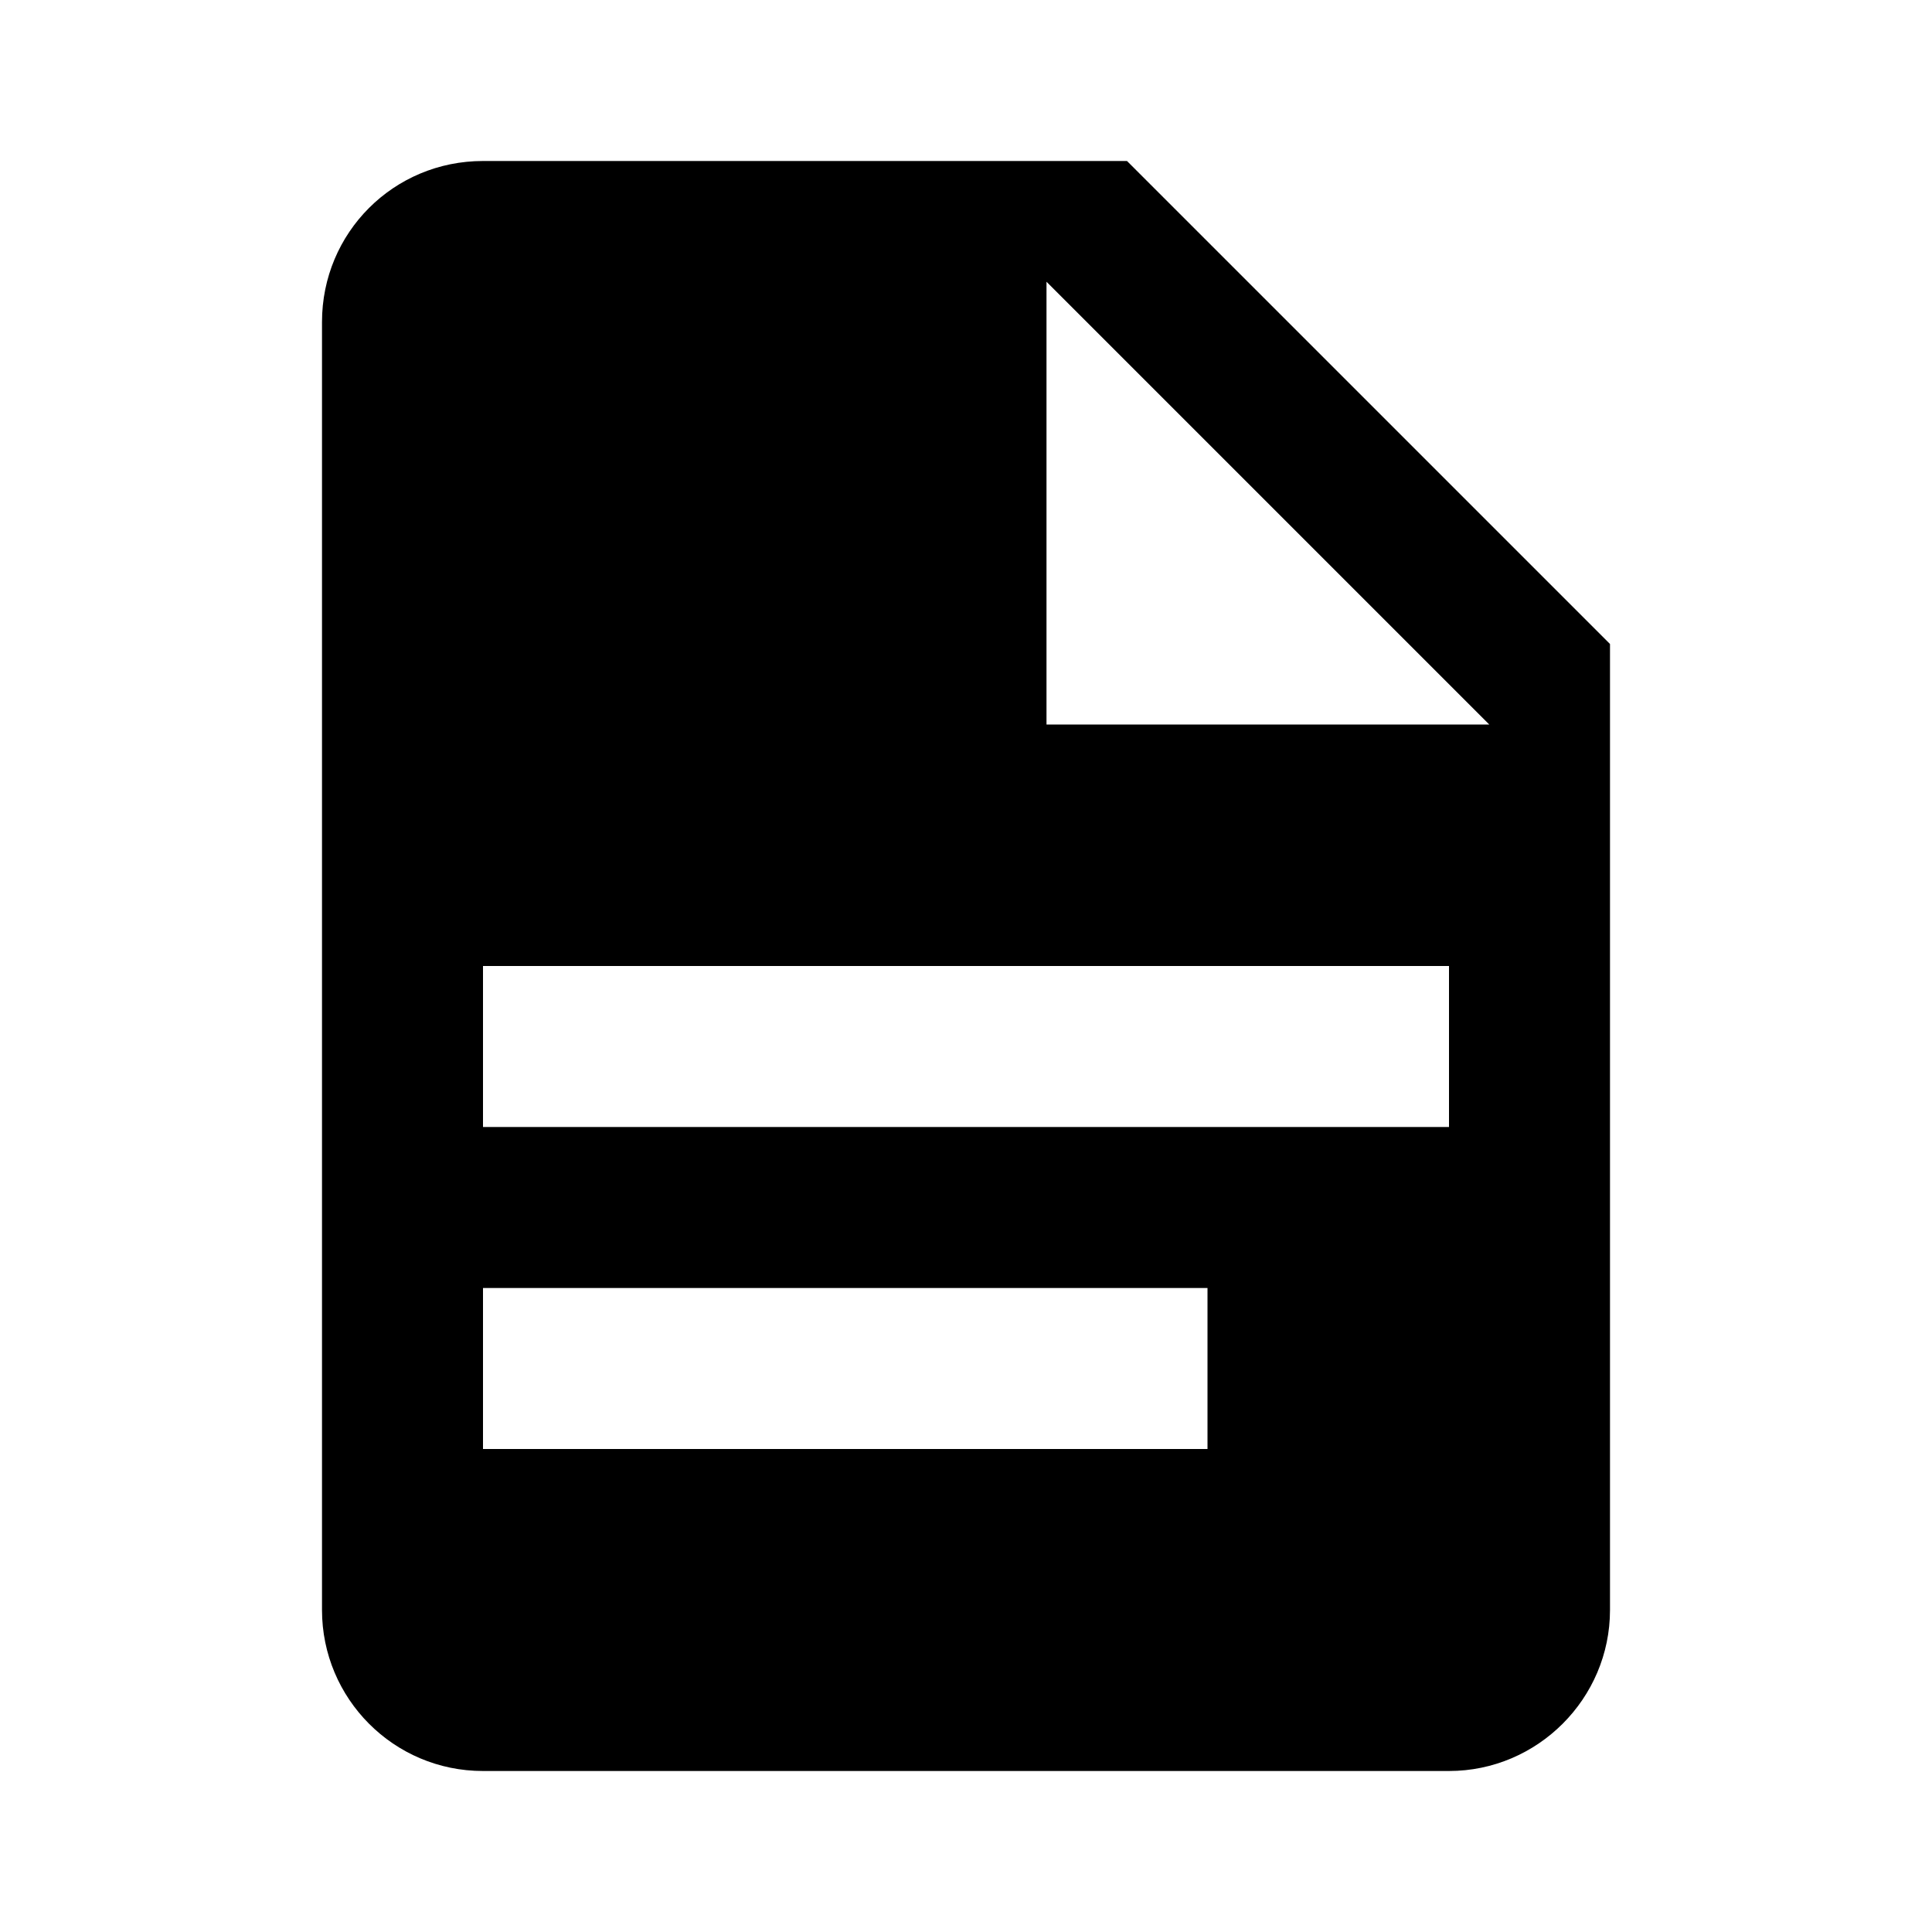
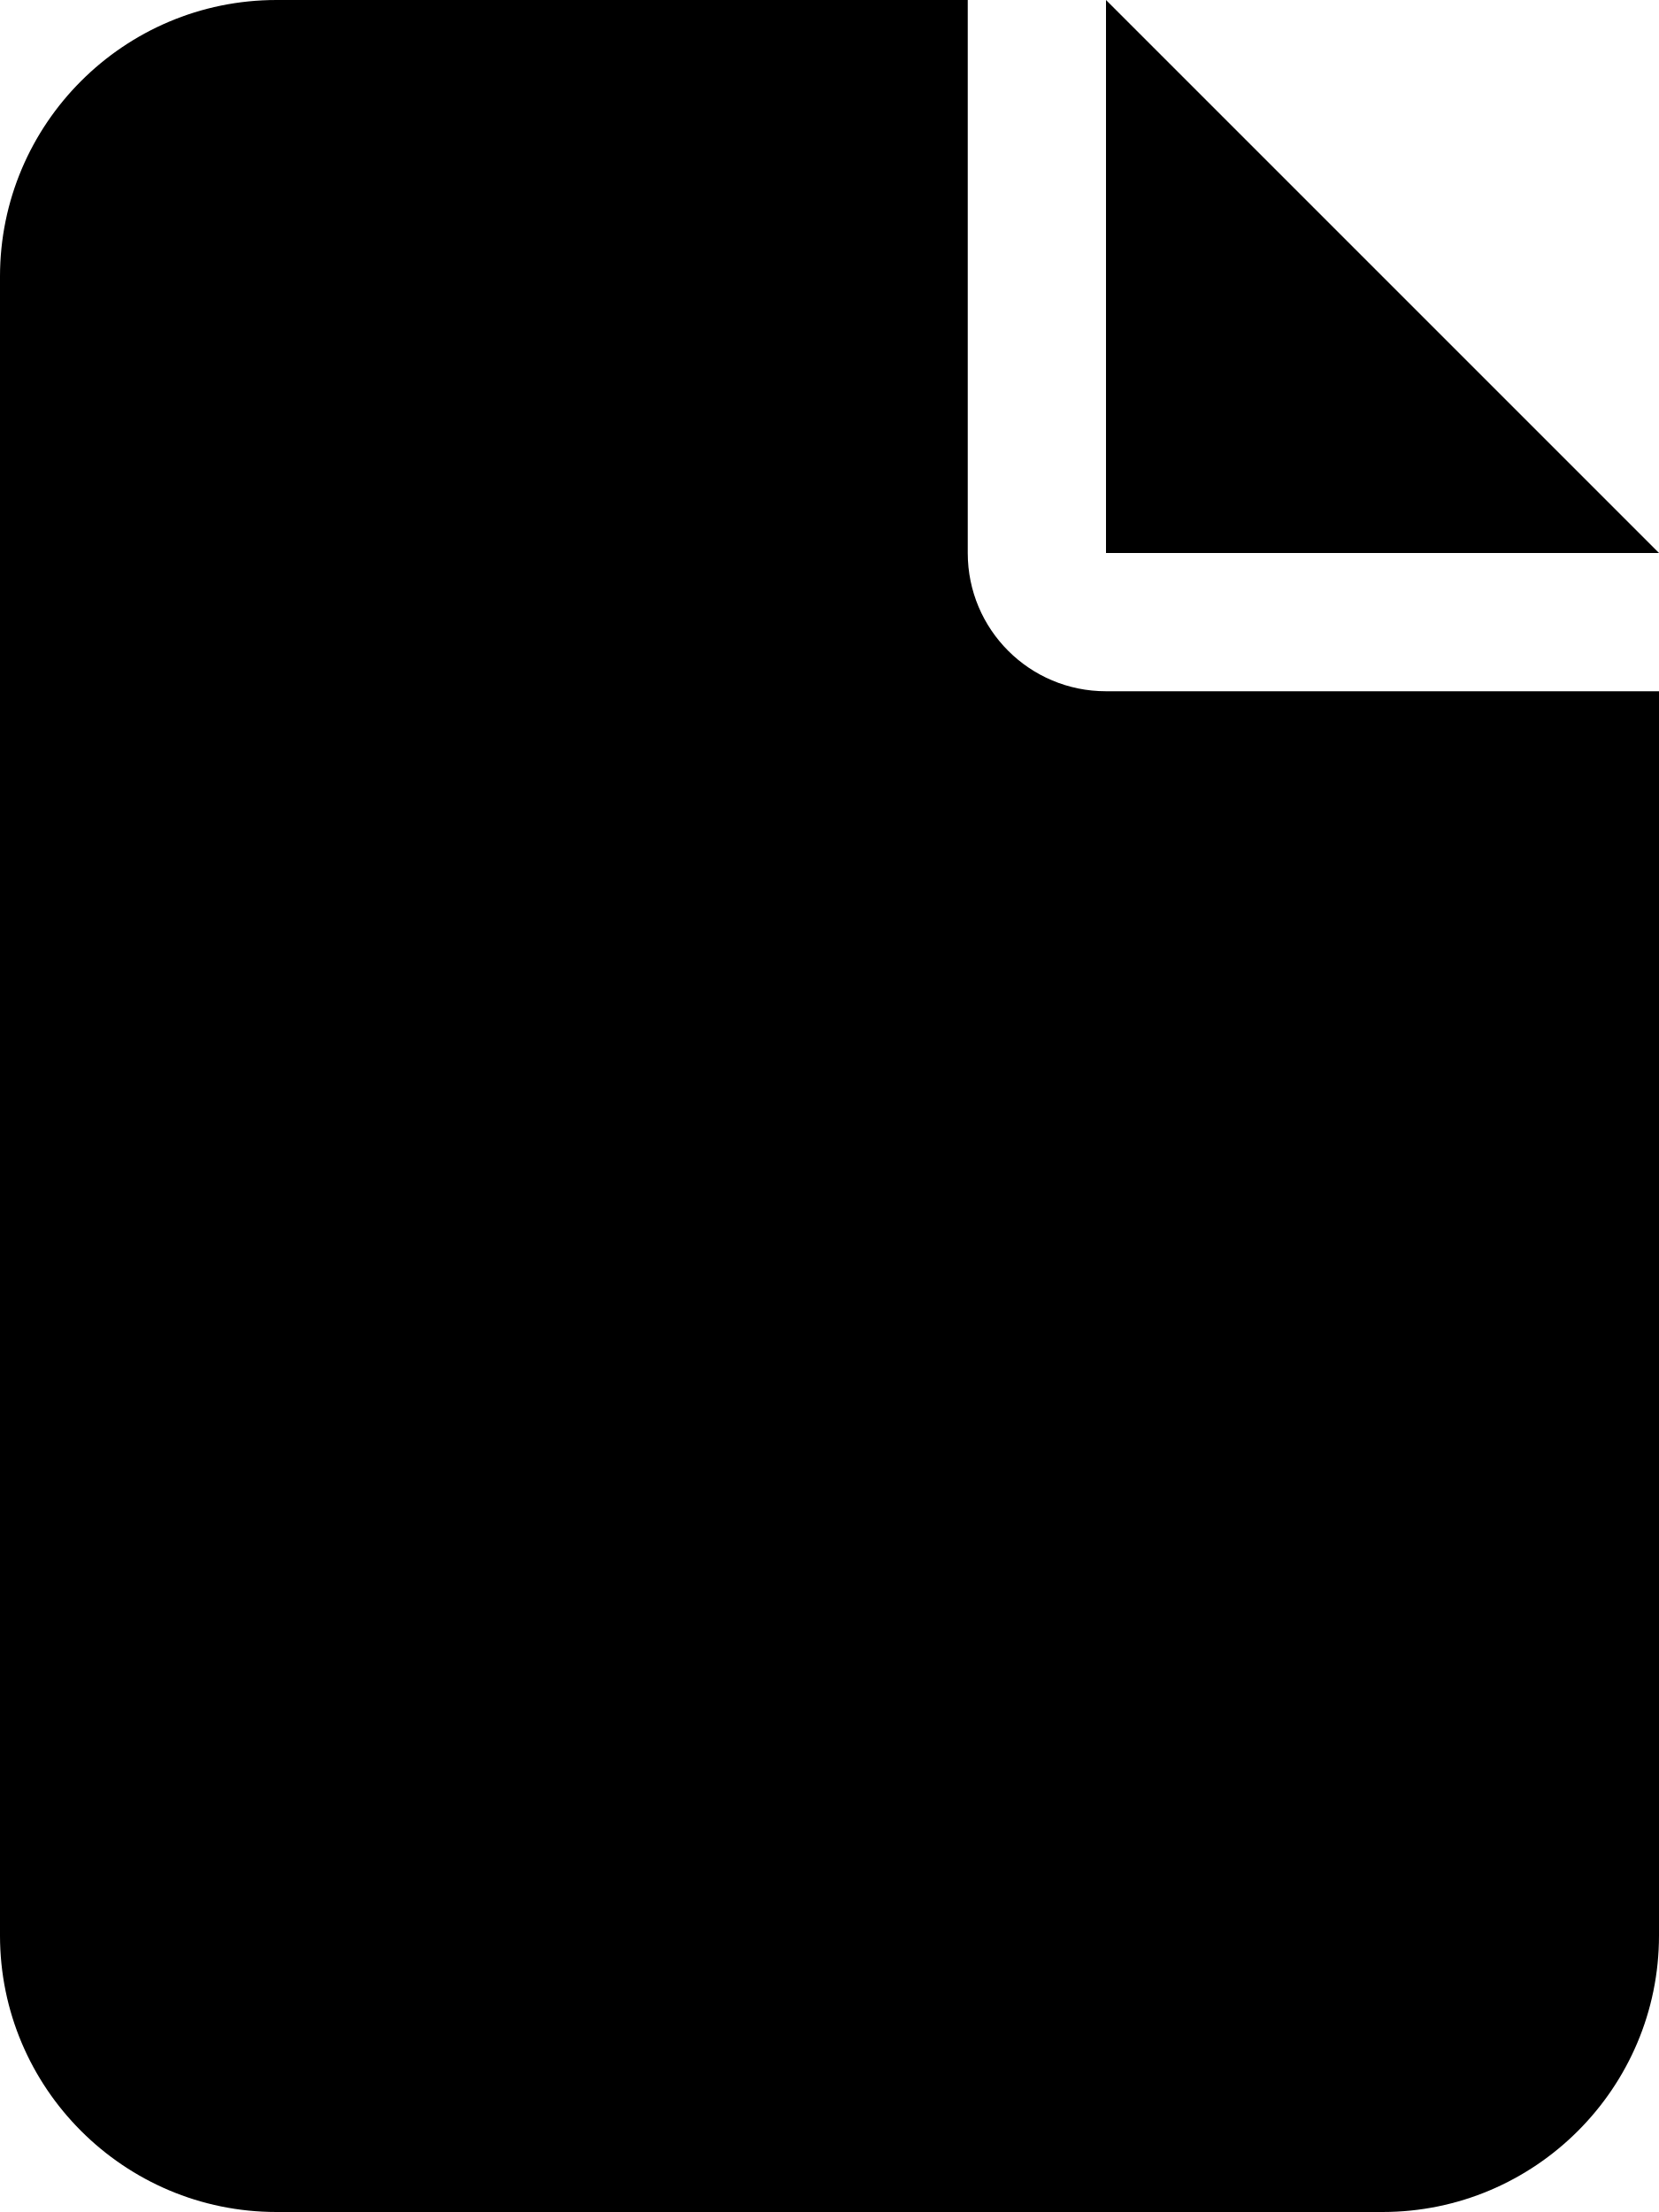
- <svg xmlns="http://www.w3.org/2000/svg" version="1.1" width="24" height="24" viewBox="0 0 24 24">
-   <path d="M13,9H18.5L13,3.5V9M6,2H14L20,8V20C20,21.1 19.1,22 18,22H6C4.89,22 4,21.1 4,20V4C4,2.89 4.89,2 6,2M15,18V16H6V18H15M18,14V12H6V14H18Z" />
+ <svg xmlns="http://www.w3.org/2000/svg" viewBox="0 0 384 512">
+   <path d="M0 64C0 28.7 28.7 0 64 0H224V128c0 17.7 14.3 32 32 32H384V448c0 35.3-28.7 64-64 64H64c-35.3 0-64-28.7-64-64V64zm384 64H256V0L384 128z" />
</svg>
